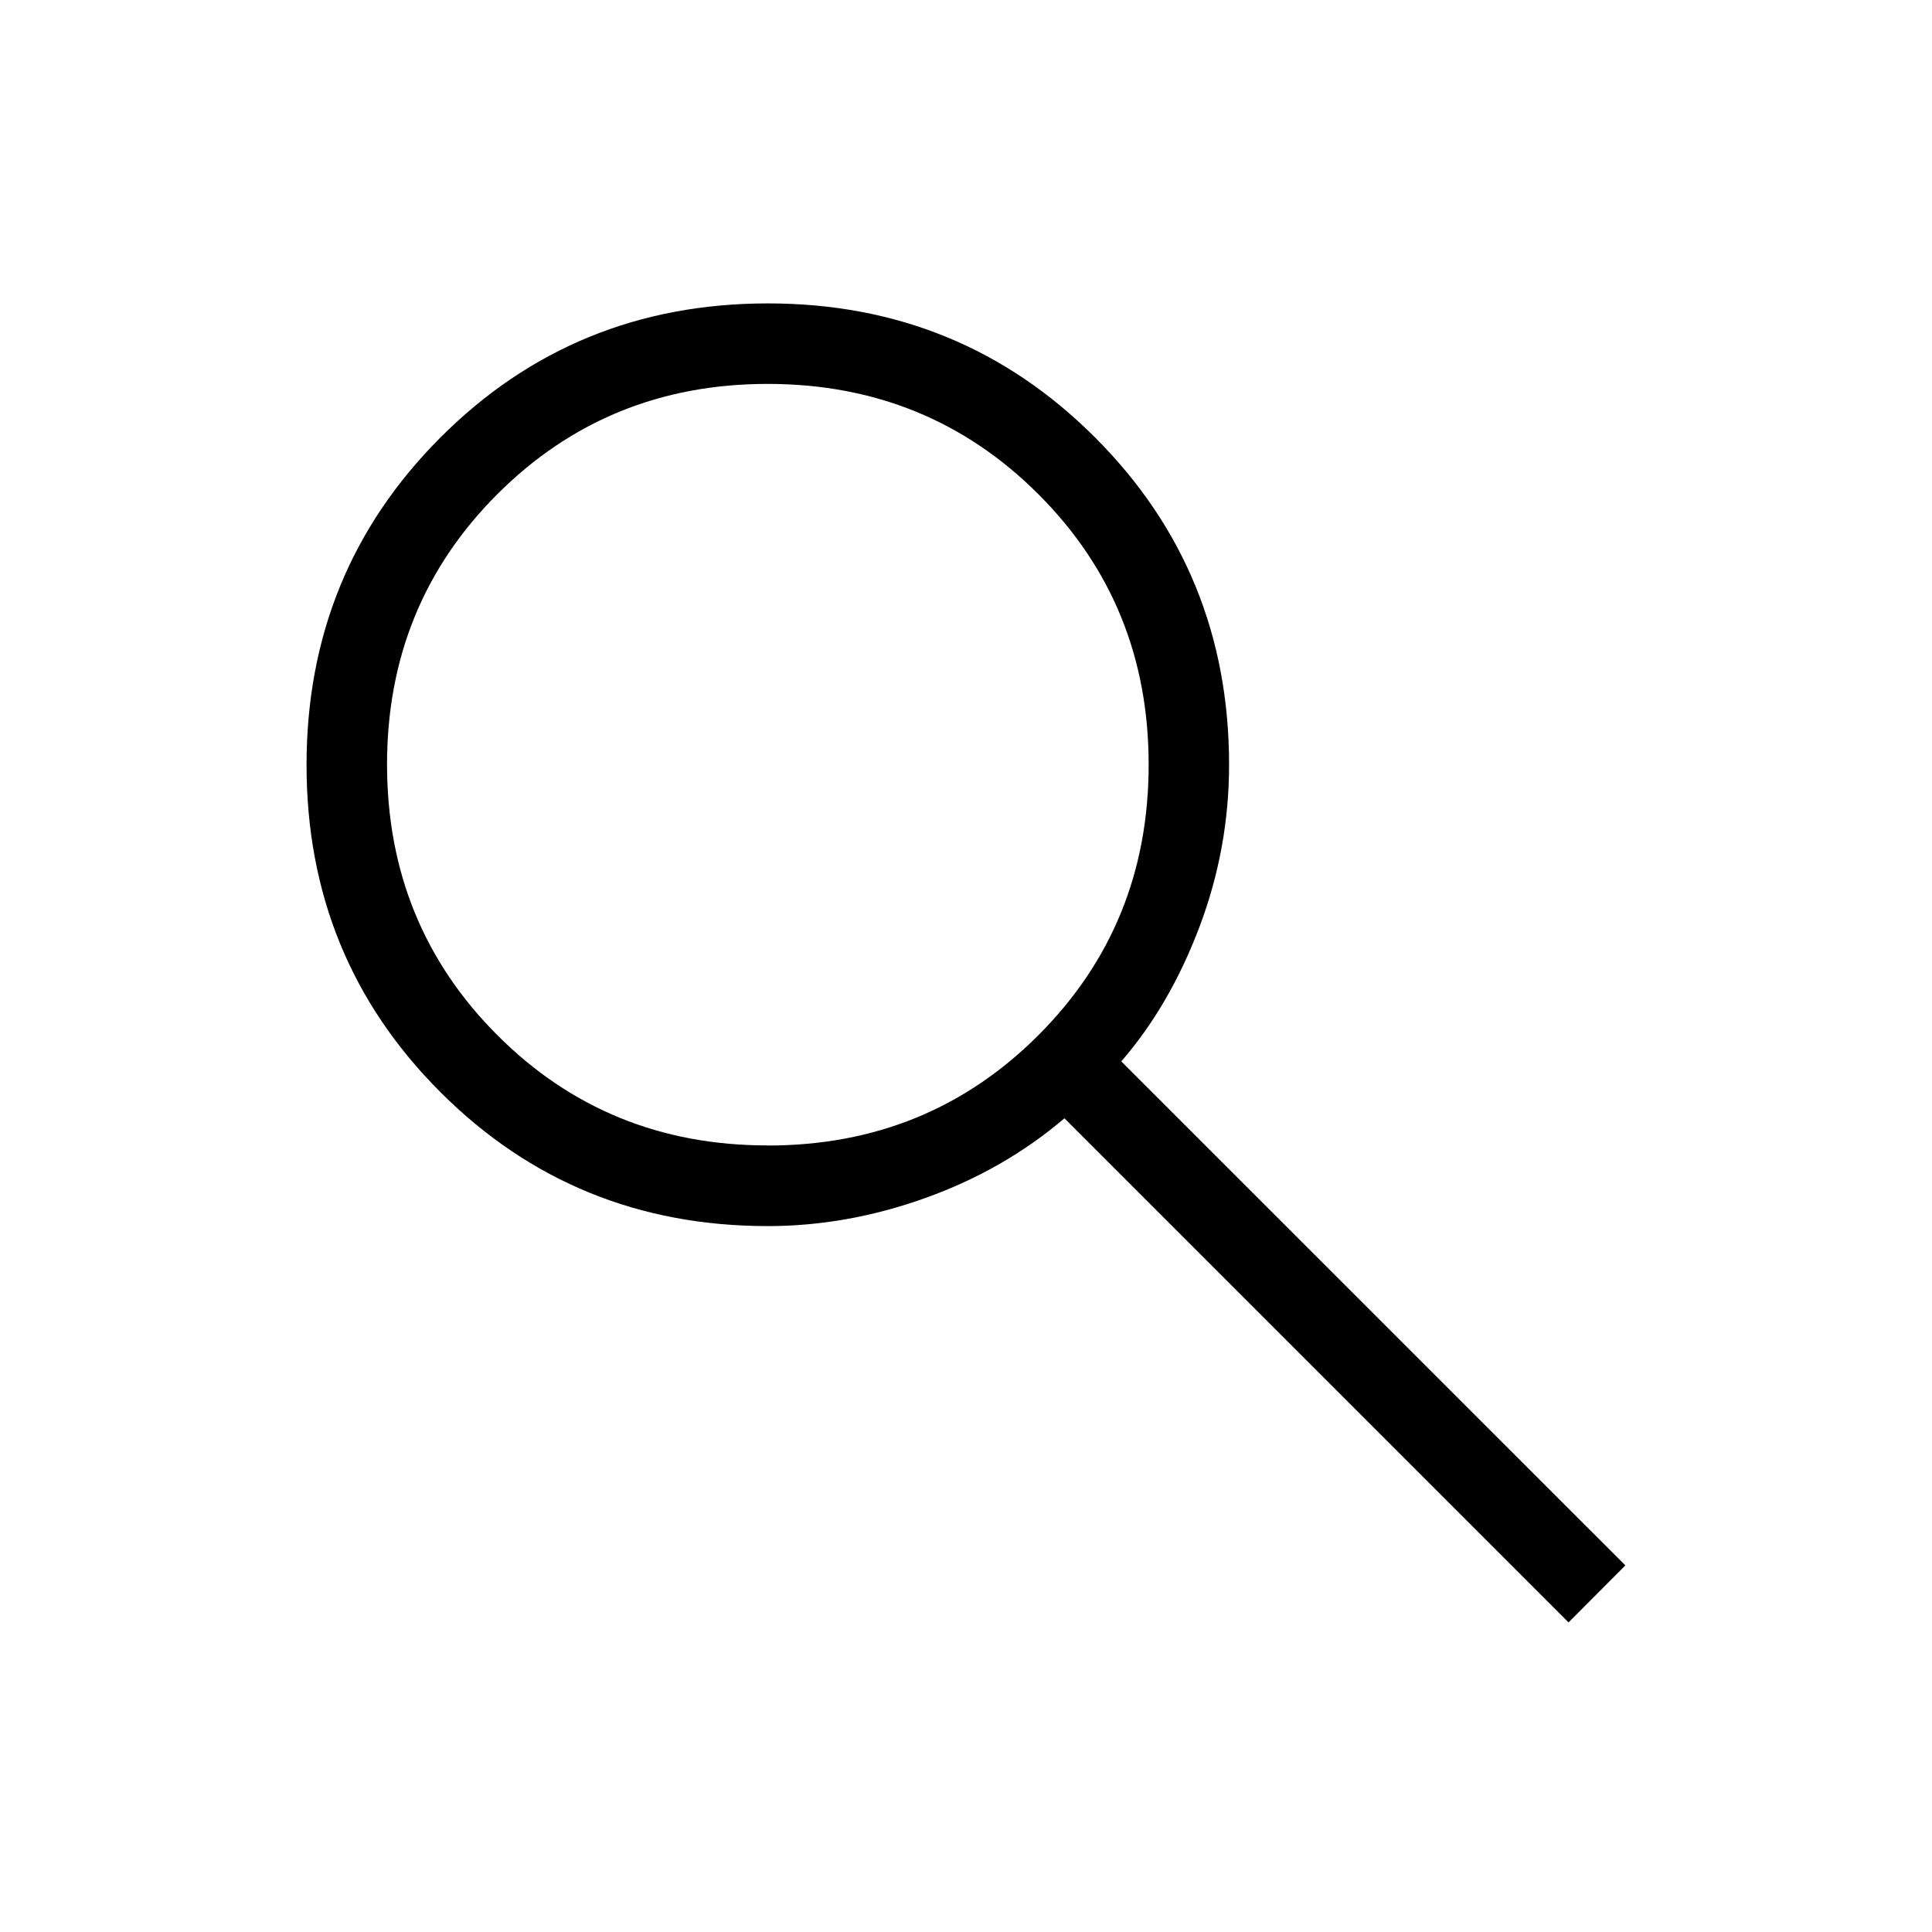
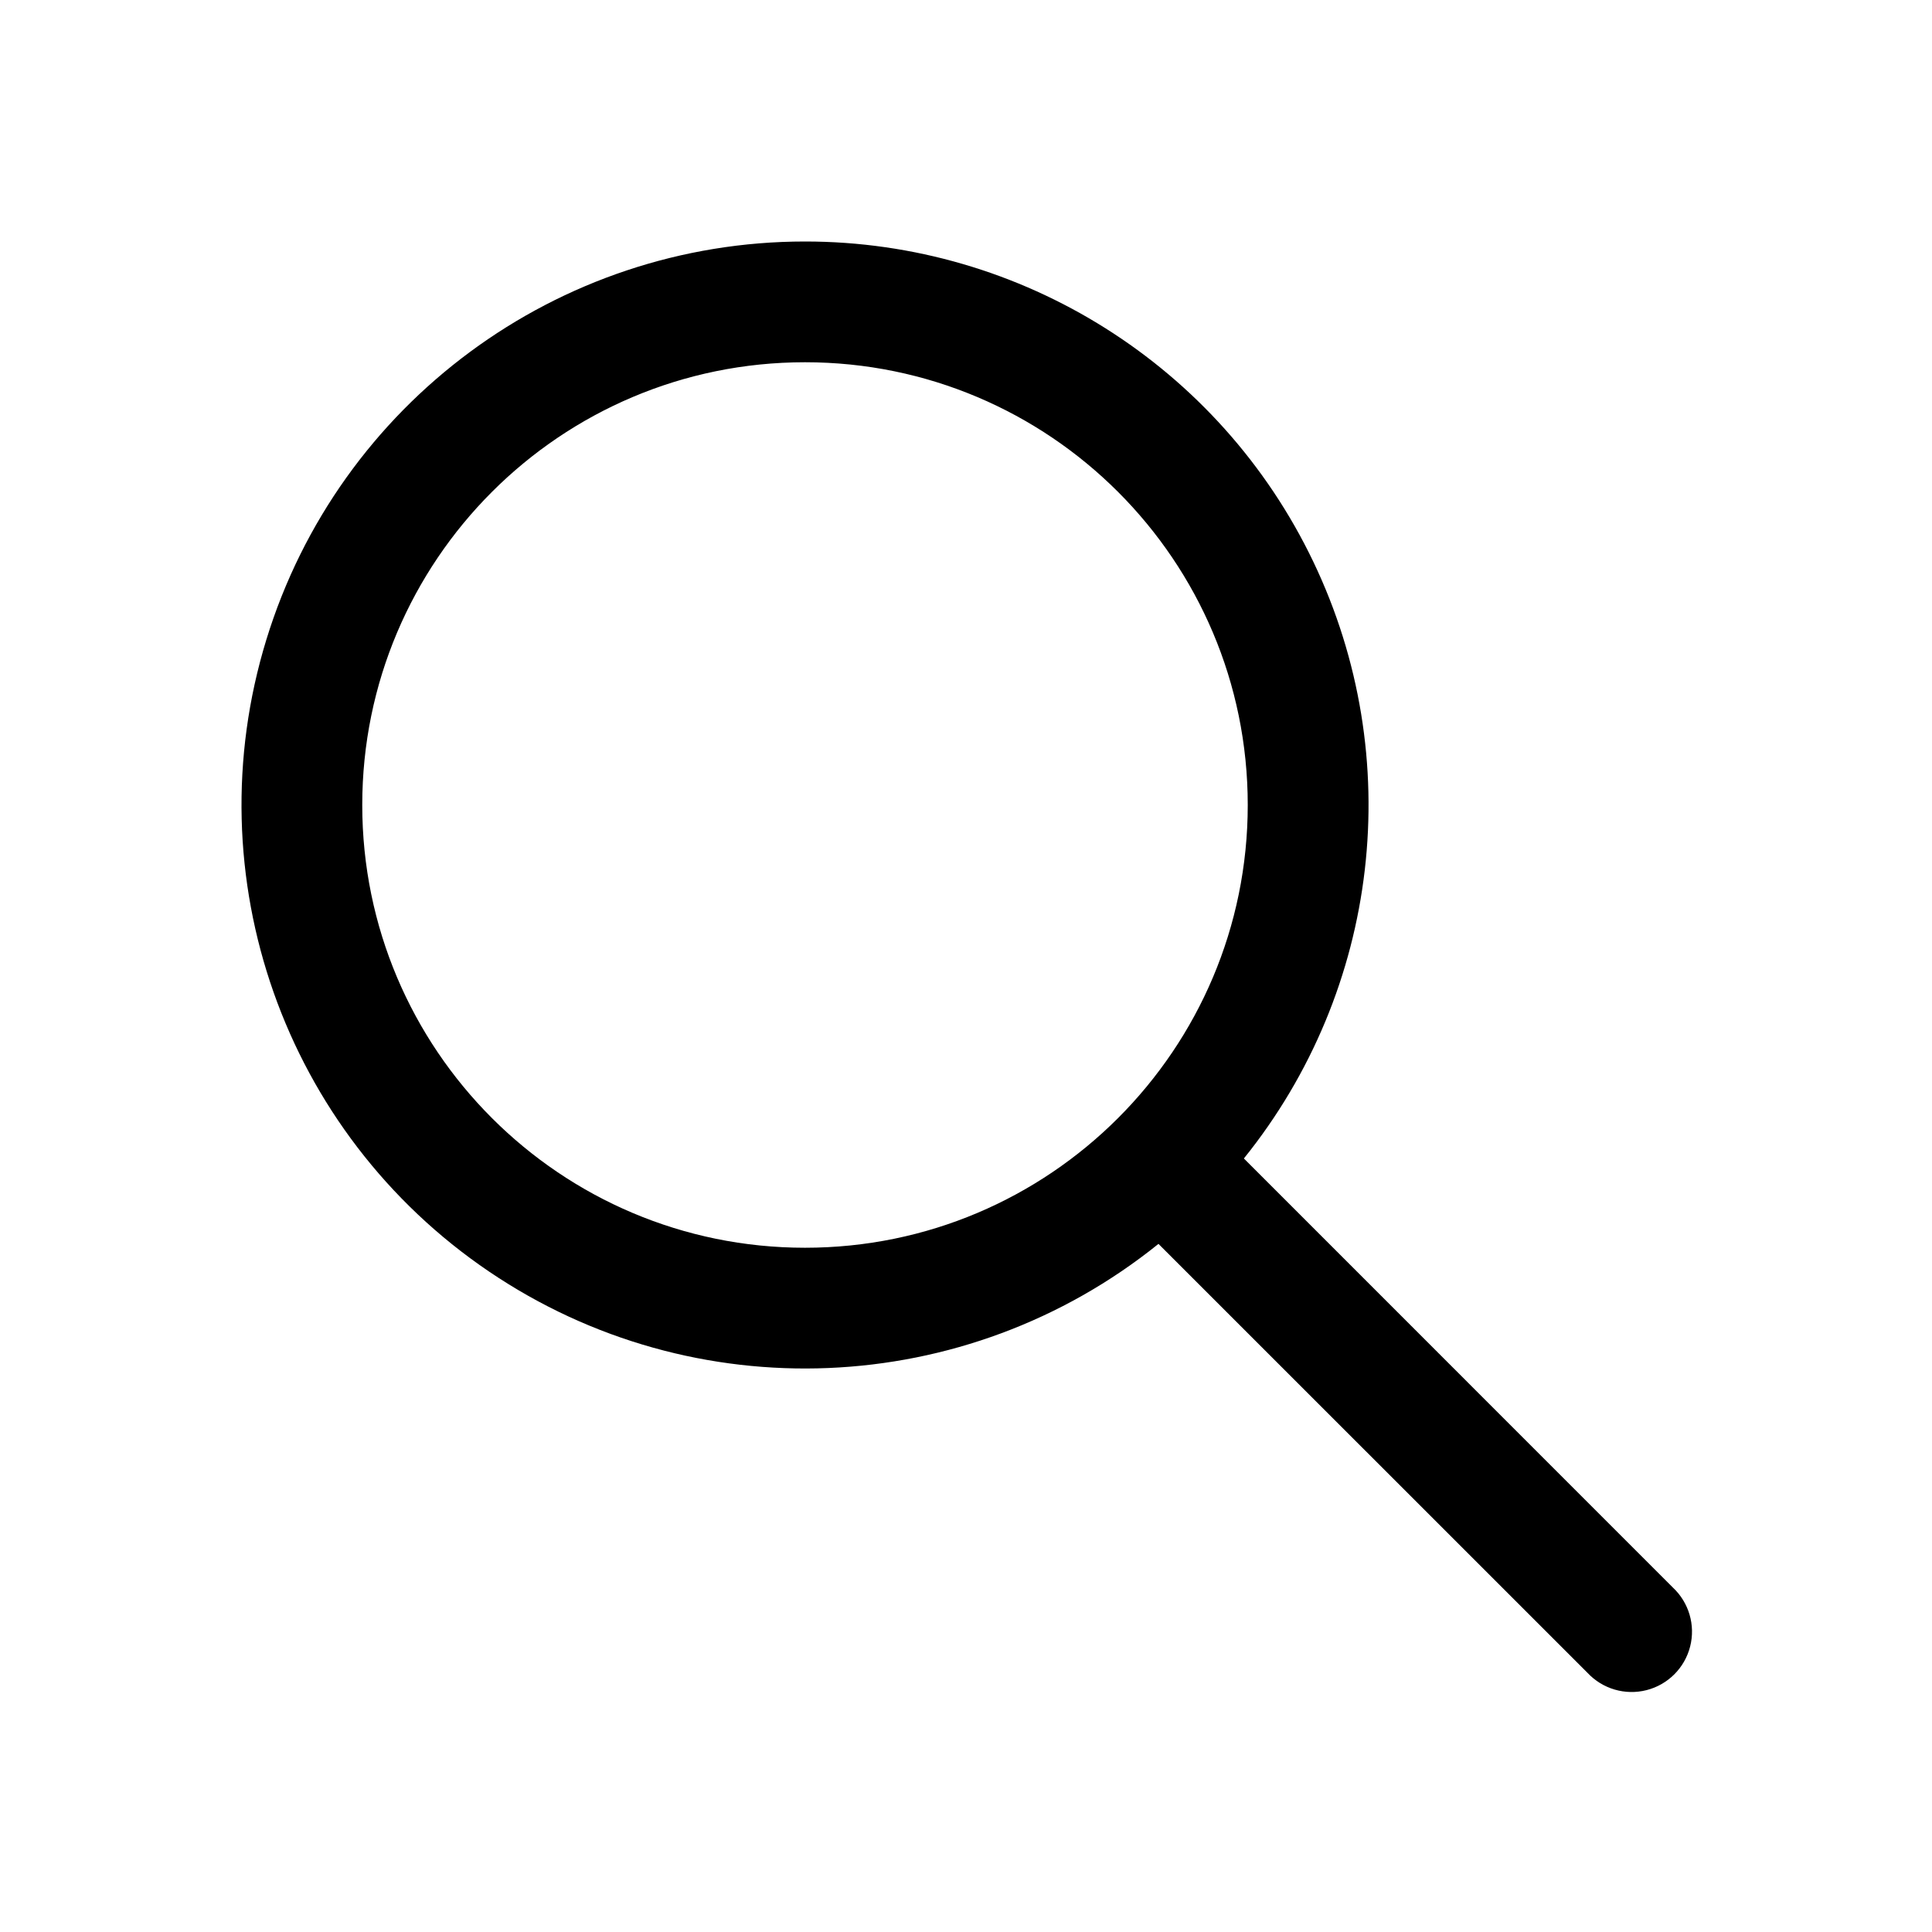
<svg xmlns="http://www.w3.org/2000/svg" viewBox="0 0 24 24">
-   <path fill="currentColor" d="m19.485 20.154l-6.262-6.262q-.75.639-1.725.989t-1.96.35q-2.402 0-4.066-1.663T3.808 9.503T5.47 5.436t4.064-1.667t4.068 1.664T15.268 9.5q0 1.042-.369 2.017t-.97 1.668l6.262 6.261zM9.539 14.23q1.99 0 3.36-1.37t1.37-3.361t-1.37-3.36t-3.36-1.37t-3.361 1.37t-1.37 3.36t1.37 3.36t3.36 1.37" />
+   <path fill="currentColor" d="M4.5 10a5.5 5.5 0 1 1 11 0a5.5 5.5 0 0 1-11 0M10 3a7 7 0 1 0 4.391 12.452l5.329 5.328a.75.75 0 1 0 1.06-1.06l-5.328-5.329A7 7 0 0 0 10 3" />
</svg>
